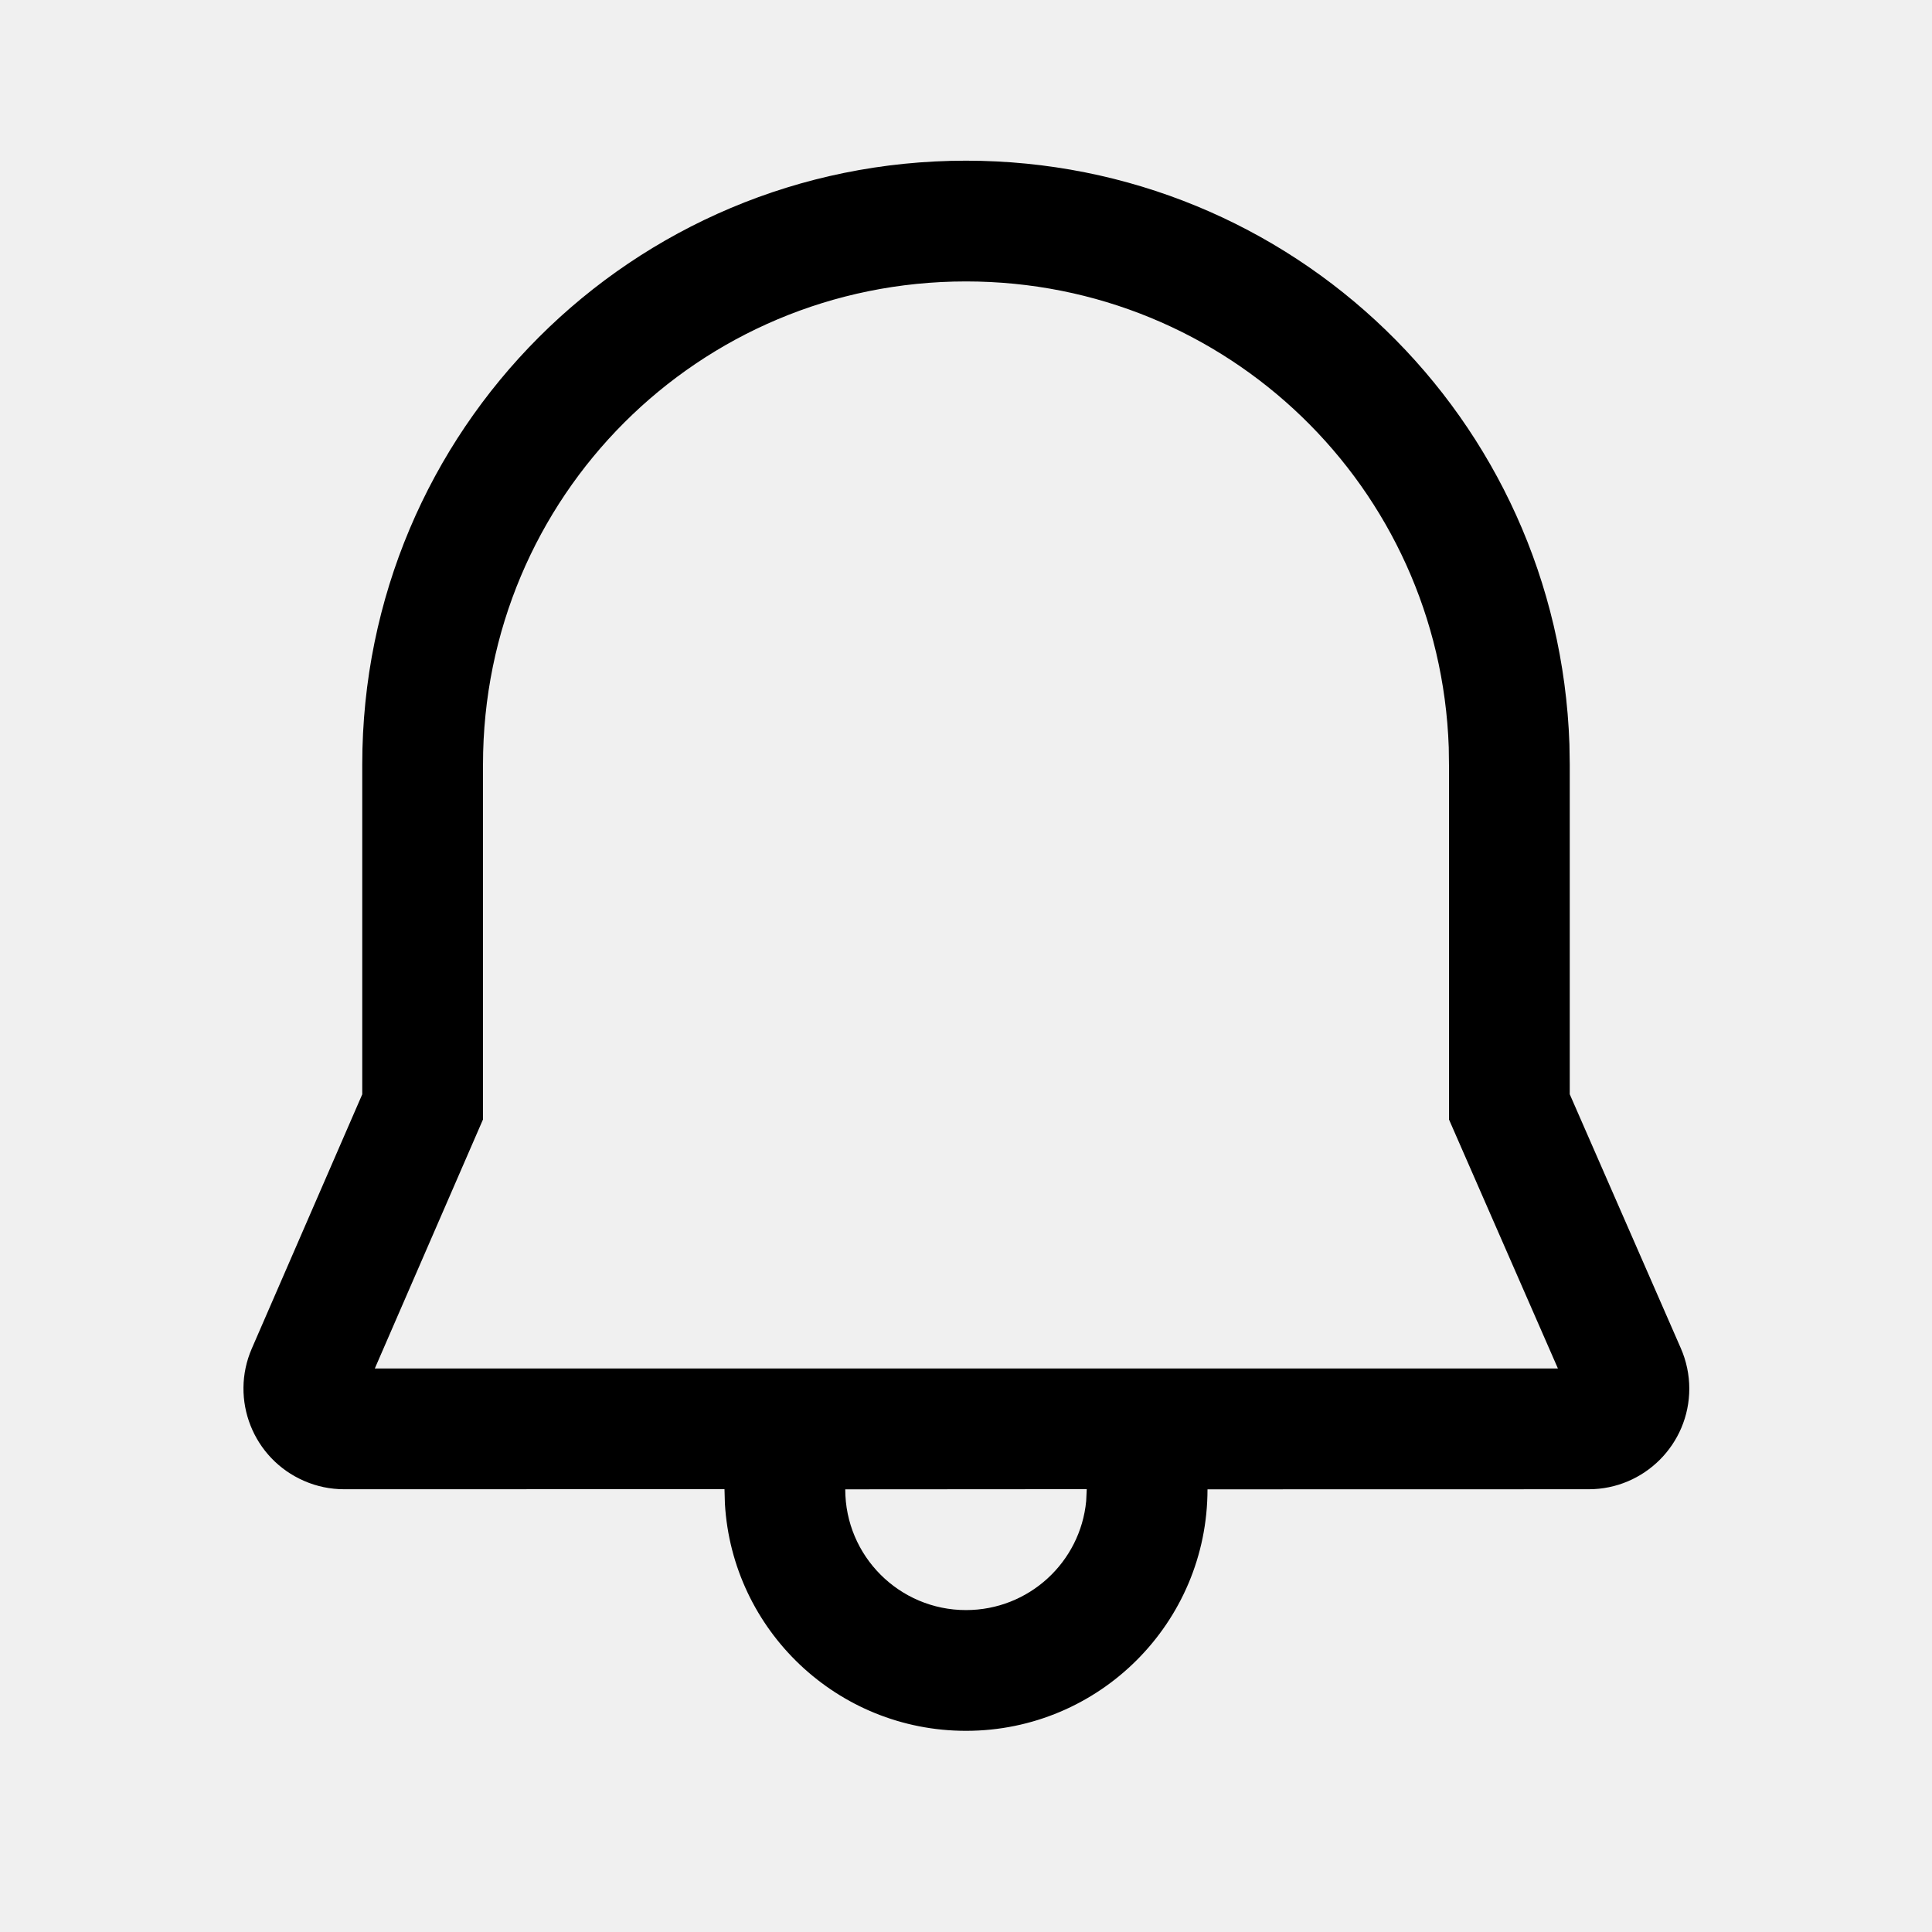
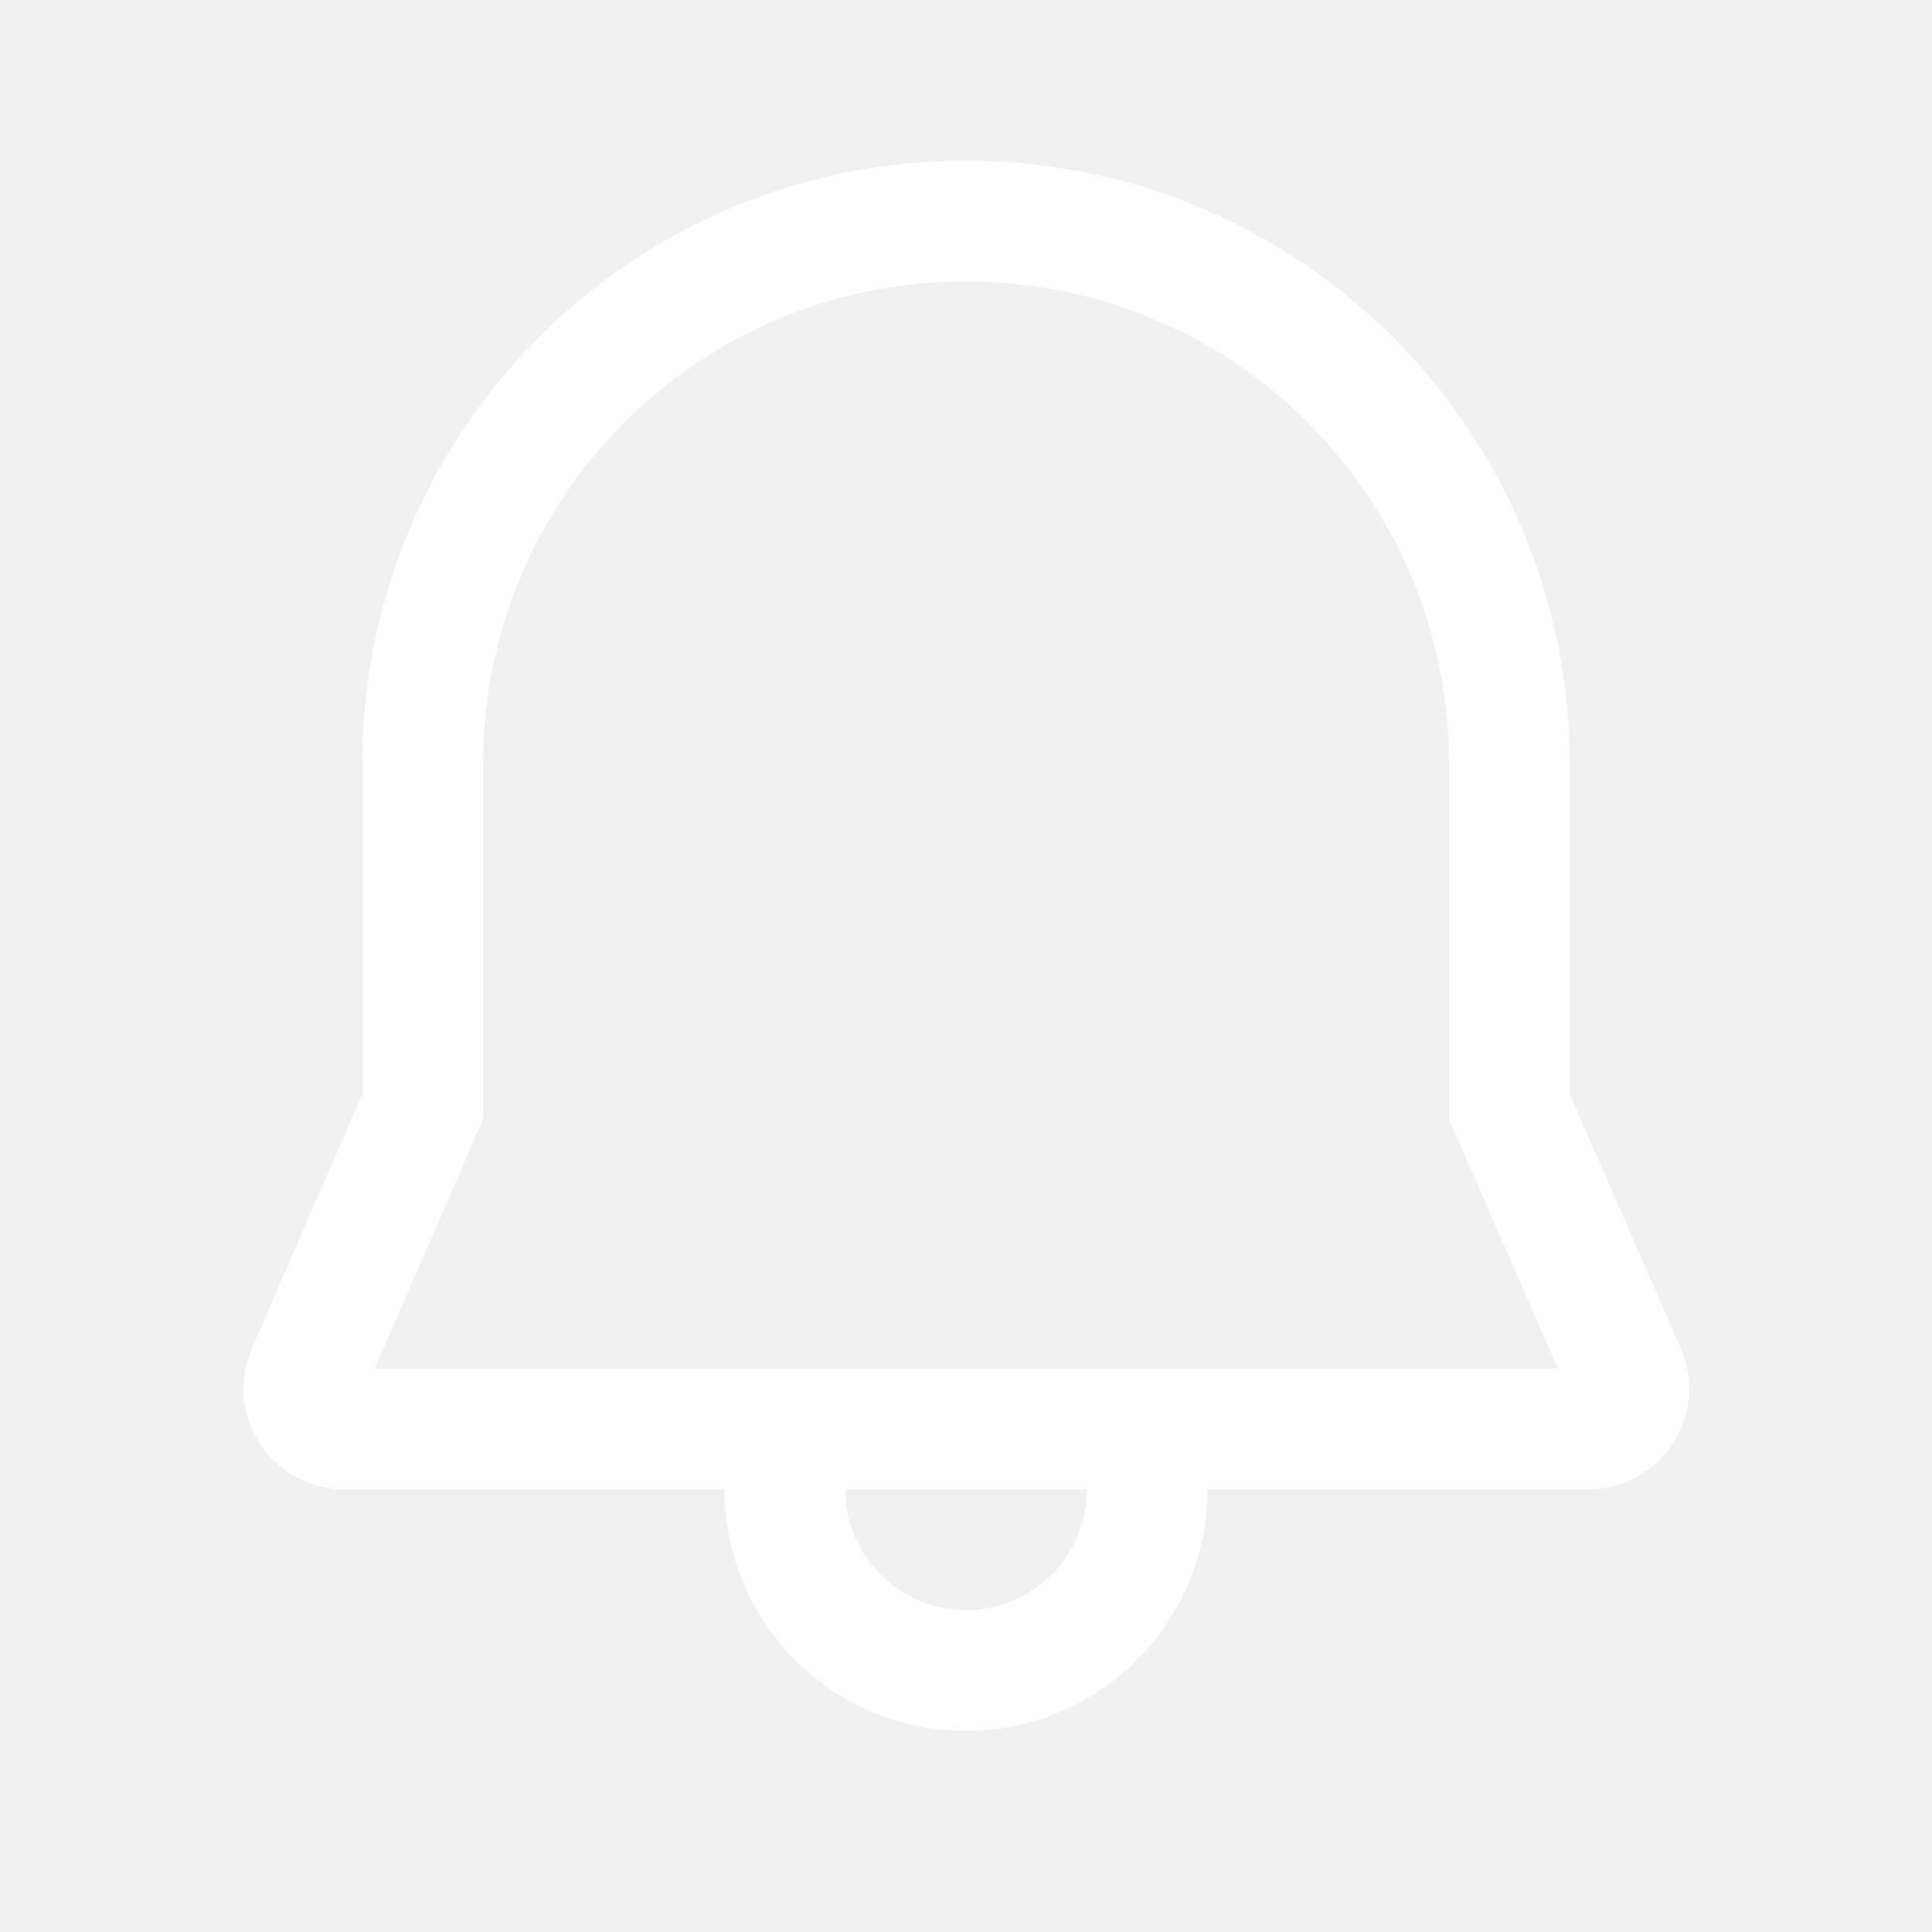
- <svg xmlns="http://www.w3.org/2000/svg" width="24" height="24" viewBox="0 0 24 24" fill="#000000">
-   <path d="M12 1.996C16.05 1.996 19.357 5.191 19.496 9.245L19.5 9.496V13.593L20.88 16.749C20.949 16.907 20.985 17.078 20.985 17.25C20.985 17.94 20.425 18.5 19.735 18.5L15 18.501C15 20.158 13.657 21.501 12 21.501C10.402 21.501 9.096 20.252 9.005 18.678L9 18.499L4.275 18.5C4.104 18.5 3.934 18.465 3.777 18.396C3.144 18.121 2.853 17.385 3.128 16.752L4.5 13.594V9.496C4.501 5.341 7.852 1.996 12 1.996ZM13.5 18.499L10.5 18.501C10.5 19.33 11.172 20.001 12 20.001C12.78 20.001 13.421 19.407 13.493 18.646L13.5 18.499ZM12 3.496C8.68 3.496 6.001 6.17 6 9.496V13.906L4.656 17H19.353L18 13.907L18 9.509L17.997 9.284C17.885 6.05 15.242 3.496 12 3.496Z" fill="#000000" />
+ <svg xmlns="http://www.w3.org/2000/svg" width="24" height="24" viewBox="0 0 24 24" fill="#FFFFFF">
+   <path d="M12 1.996C16.05 1.996 19.357 5.191 19.496 9.245L19.5 9.496V13.593L20.88 16.749C20.949 16.907 20.985 17.078 20.985 17.25C20.985 17.94 20.425 18.5 19.735 18.5L15 18.501C15 20.158 13.657 21.501 12 21.501C10.402 21.501 9.096 20.252 9.005 18.678L9 18.499L4.275 18.5C4.104 18.5 3.934 18.465 3.777 18.396C3.144 18.121 2.853 17.385 3.128 16.752L4.5 13.594V9.496C4.501 5.341 7.852 1.996 12 1.996ZM13.5 18.499L10.5 18.501C10.5 19.33 11.172 20.001 12 20.001C12.78 20.001 13.421 19.407 13.493 18.646L13.5 18.499ZM12 3.496C8.68 3.496 6.001 6.17 6 9.496V13.906L4.656 17H19.353L18 13.907L18 9.509L17.997 9.284C17.885 6.05 15.242 3.496 12 3.496Z" fill="#FFFFFF" />
</svg>
